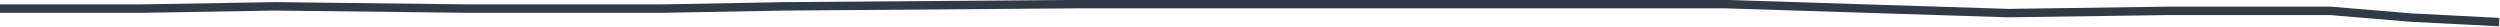
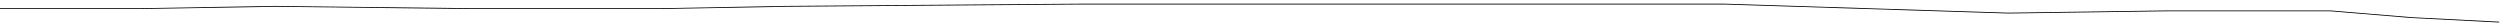
<svg xmlns="http://www.w3.org/2000/svg" width="3054" height="32" xml:space="preserve" overflow="hidden">
  <g transform="translate(-671 -938)">
-     <path d="M671 948.5 844.278 948.5 1006.55 945.75 1243.09 948.5 1479.63 948.5 1630.91 945.75 1991.22 943 2414.79 943 2777.84 943 3124.4 954 3319.68 951.25 3517.72 951.25 3616.73 959.5 3724 965" stroke="#323A45" stroke-width="10.312" stroke-miterlimit="8" fill="none" fill-rule="evenodd" />
+     <path d="M671 948.5 844.278 948.5 1006.55 945.75 1243.09 948.5 1479.63 948.5 1630.91 945.75 1991.22 943 2414.79 943 2777.84 943 3124.4 954 3319.68 951.25 3517.72 951.25 3616.73 959.5 3724 965" stroke="#000000" stroke-width="1.0" stroke-miterlimit="8" fill="none" fill-rule="evenodd" vector-effect="non-scaling-stroke" />
  </g>
</svg>
